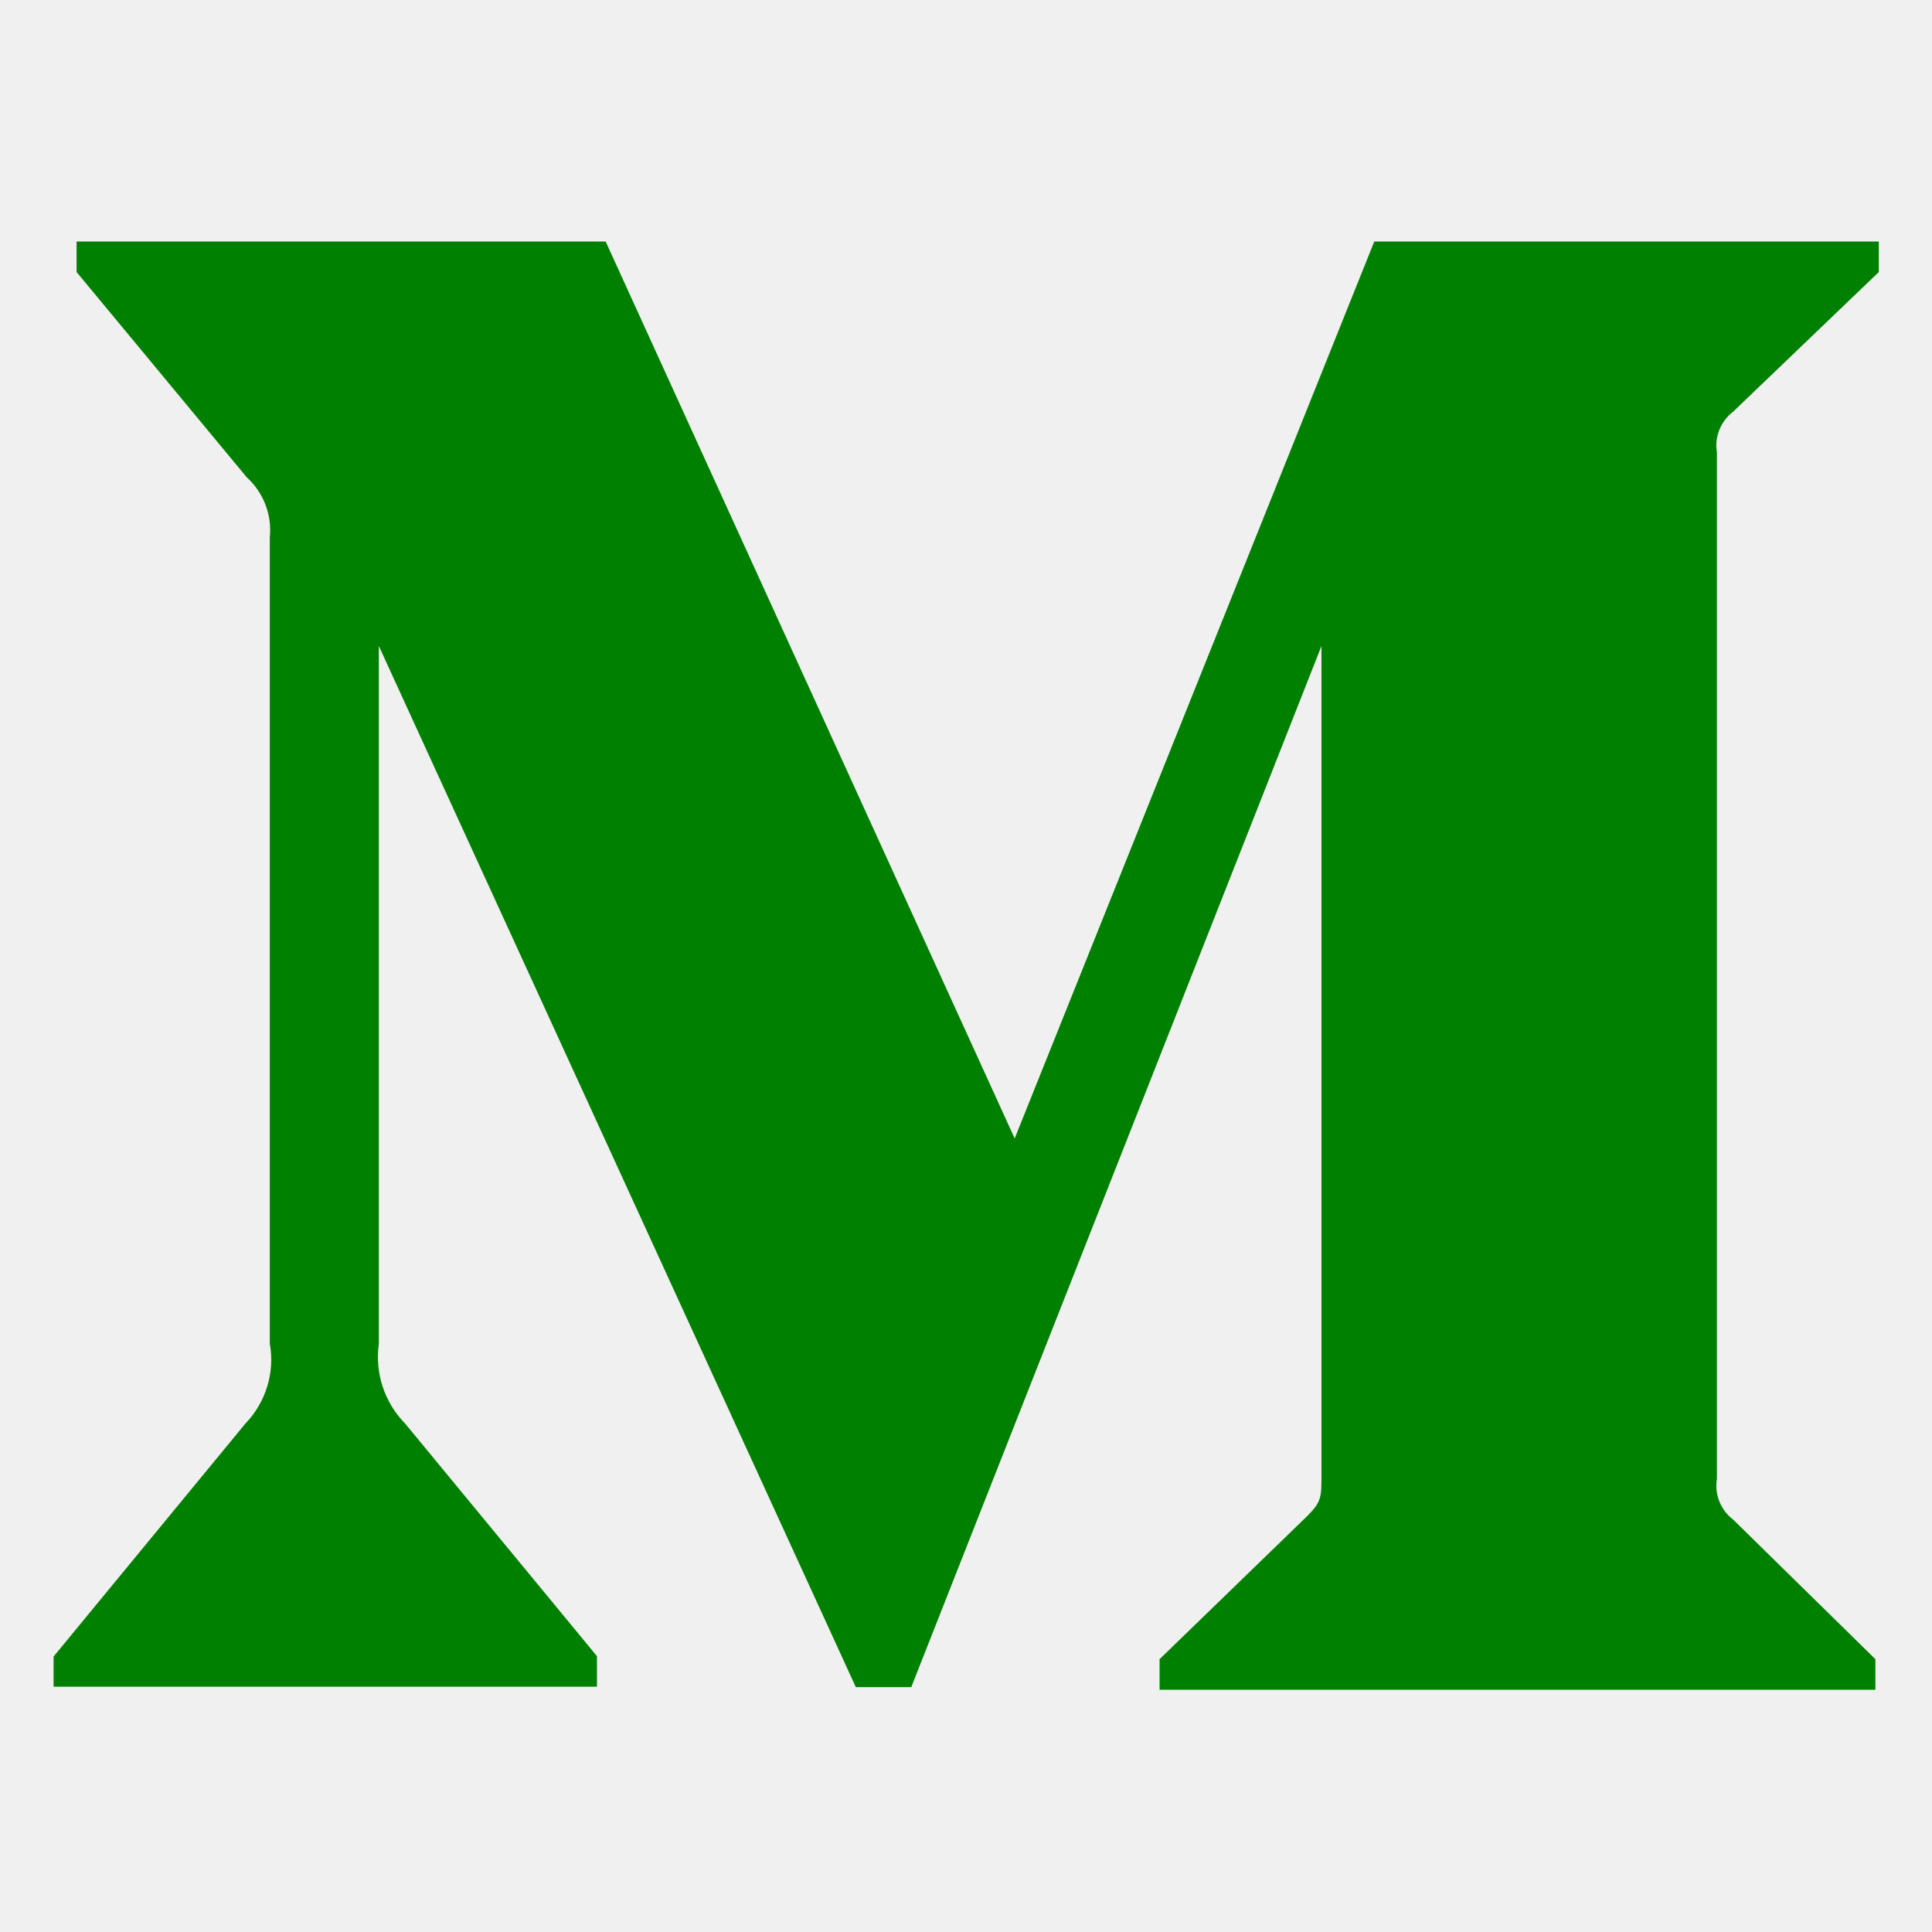
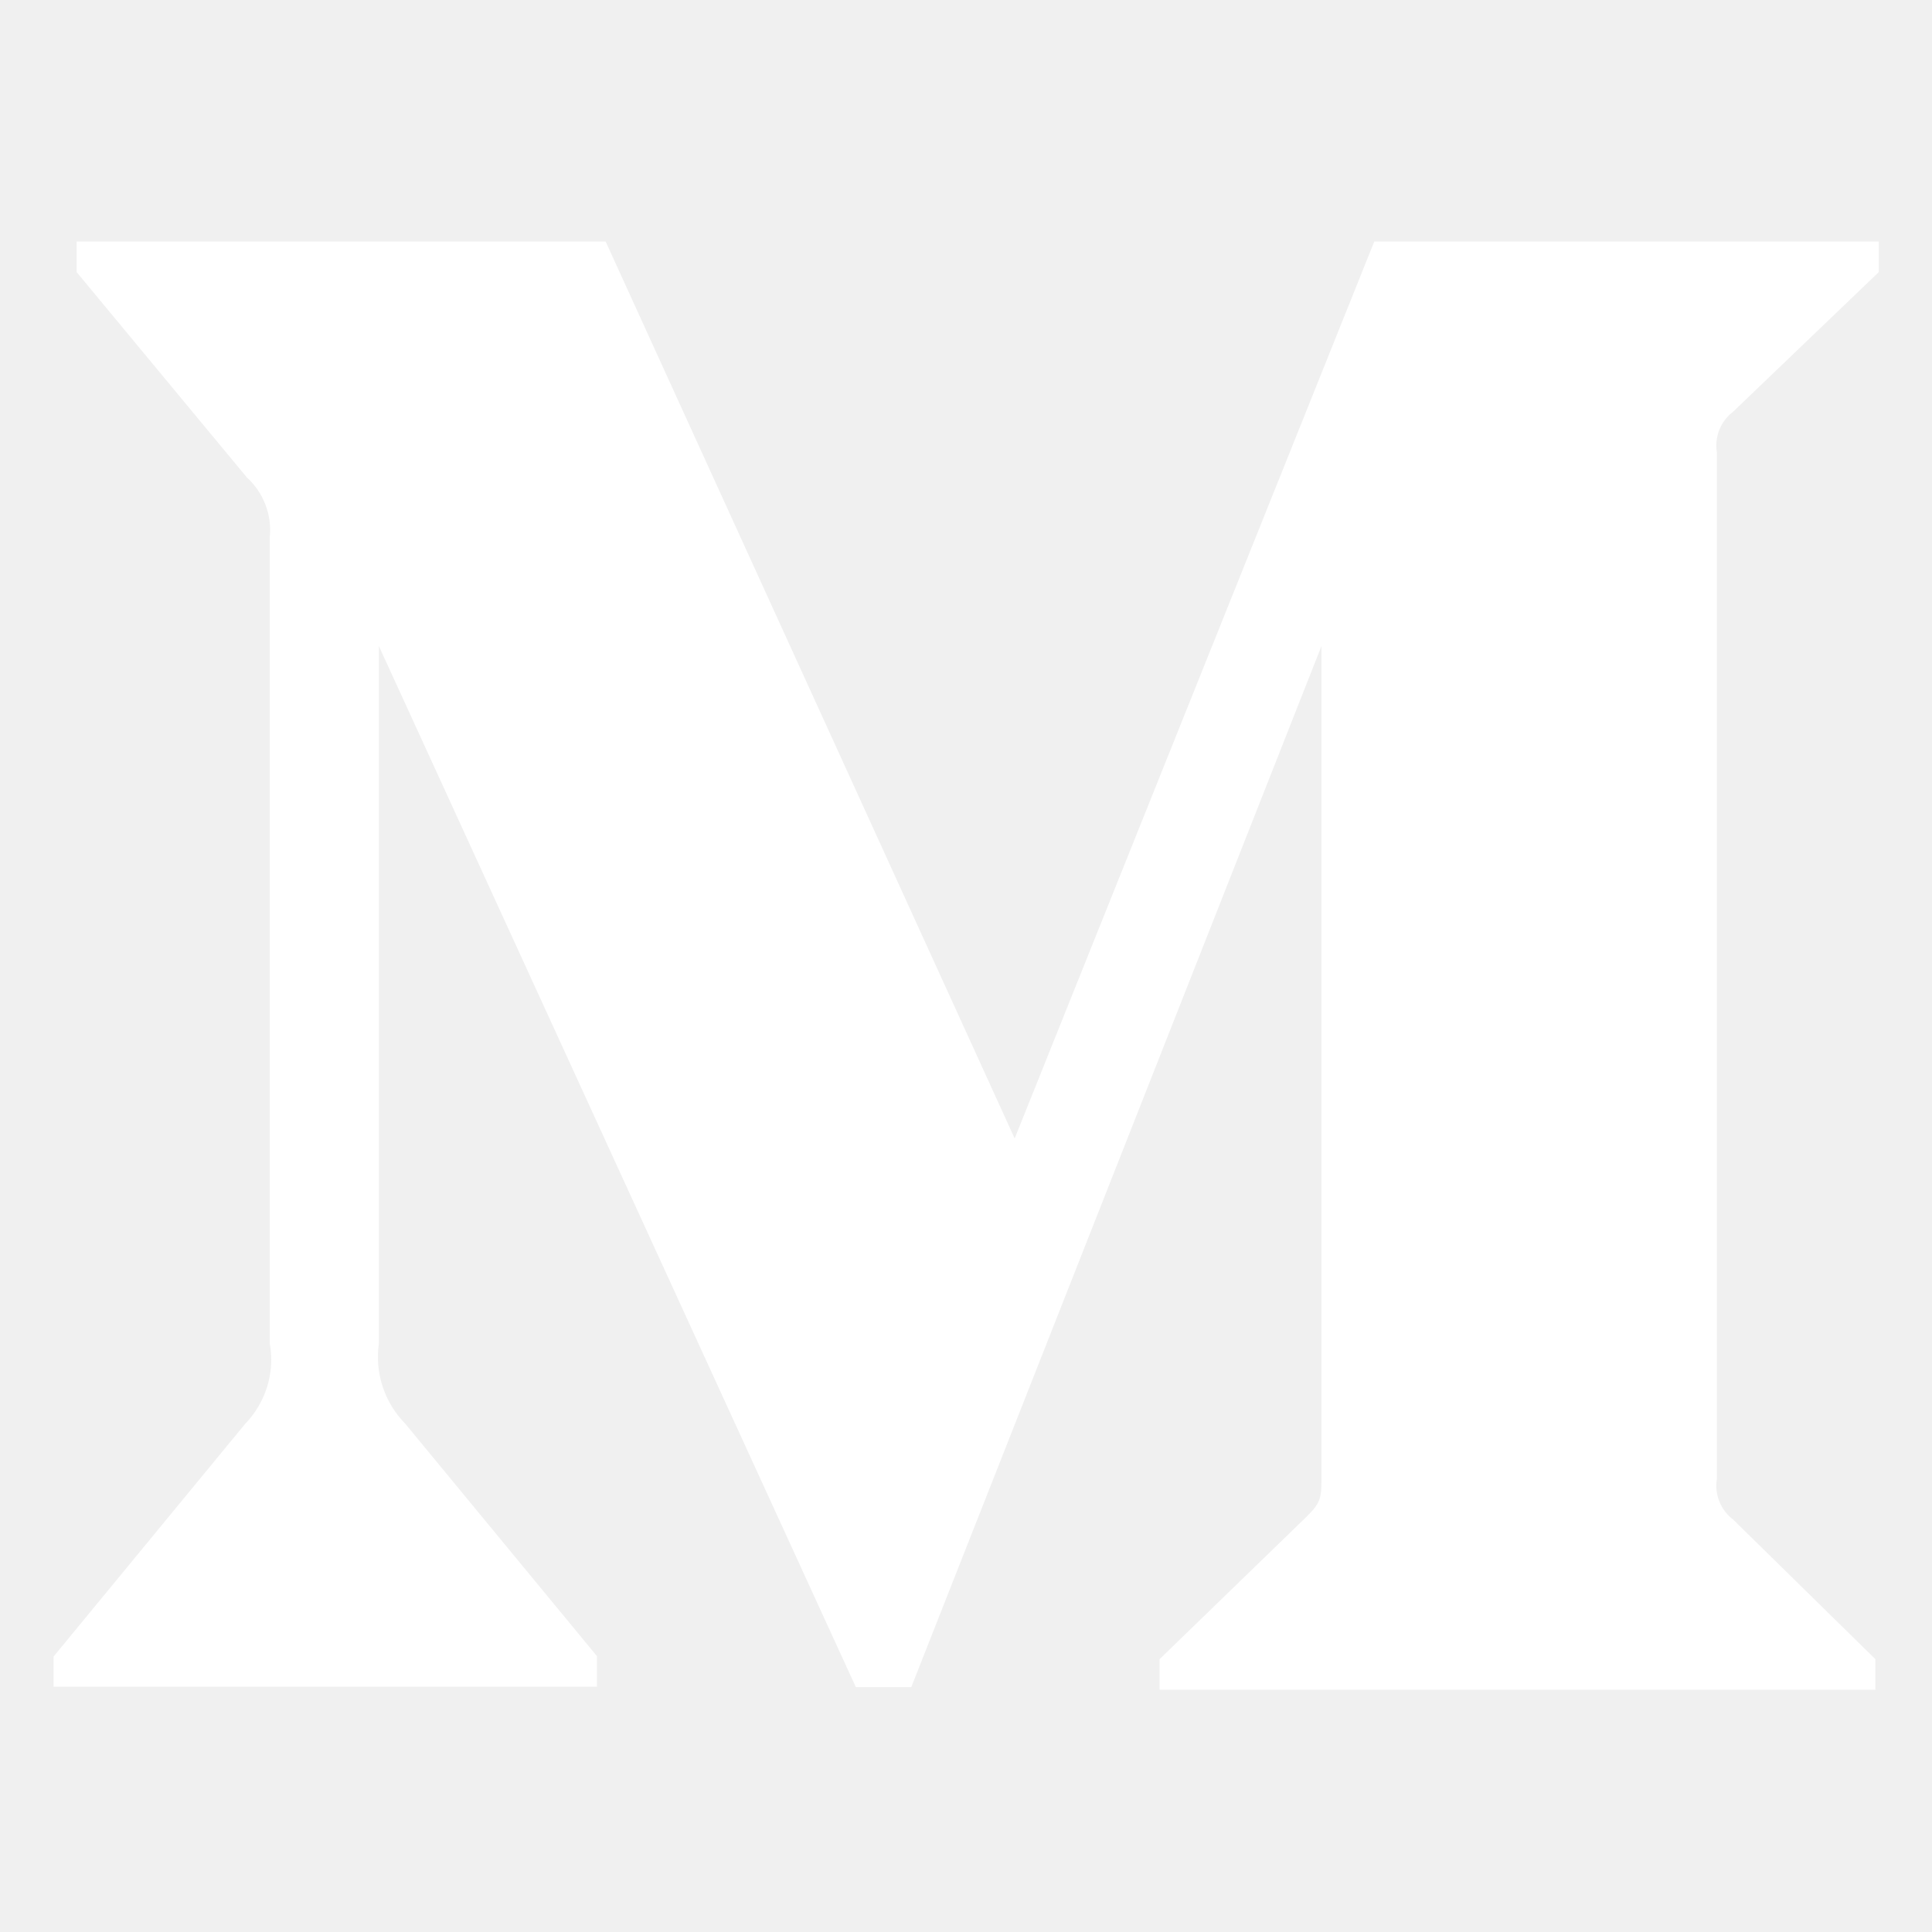
<svg xmlns="http://www.w3.org/2000/svg" viewBox="0 0 512 512">
-   <path fill="green" d="M71.5 142.3c.6-5.9-1.7-11.8-6.1-15.8L20.3 72.1V64h140.2l108.4 237.7L364.2 64h133.7v8.1l-38.6 37c-3.3 2.5-5 6.7-4.3 10.8v272c-.7 4.1 1 8.3 4.3 10.8l37.7 37v8.1H307.3v-8.1l39.1-37.9c3.8-3.8 3.8-5 3.8-10.8V171.2L241.5 447.1h-14.7L100.4 171.2v184.9c-1.1 7.8 1.5 15.6 7 21.2l50.8 61.6v8.1h-144v-8L65 377.3c5.4-5.6 7.9-13.5 6.5-21.2V142.3z" />
+   <path fill="white" d="M71.5 142.3c.6-5.9-1.7-11.8-6.1-15.8L20.3 72.1V64h140.2l108.4 237.7L364.2 64h133.7v8.1l-38.6 37c-3.3 2.5-5 6.7-4.3 10.8v272c-.7 4.1 1 8.3 4.3 10.8l37.7 37v8.1H307.3v-8.1l39.1-37.9c3.8-3.8 3.8-5 3.8-10.8V171.2L241.5 447.1h-14.7L100.4 171.2v184.9c-1.1 7.8 1.5 15.6 7 21.2l50.8 61.6v8.1h-144v-8L65 377.3c5.4-5.6 7.9-13.5 6.5-21.2V142.3z" />
</svg>
